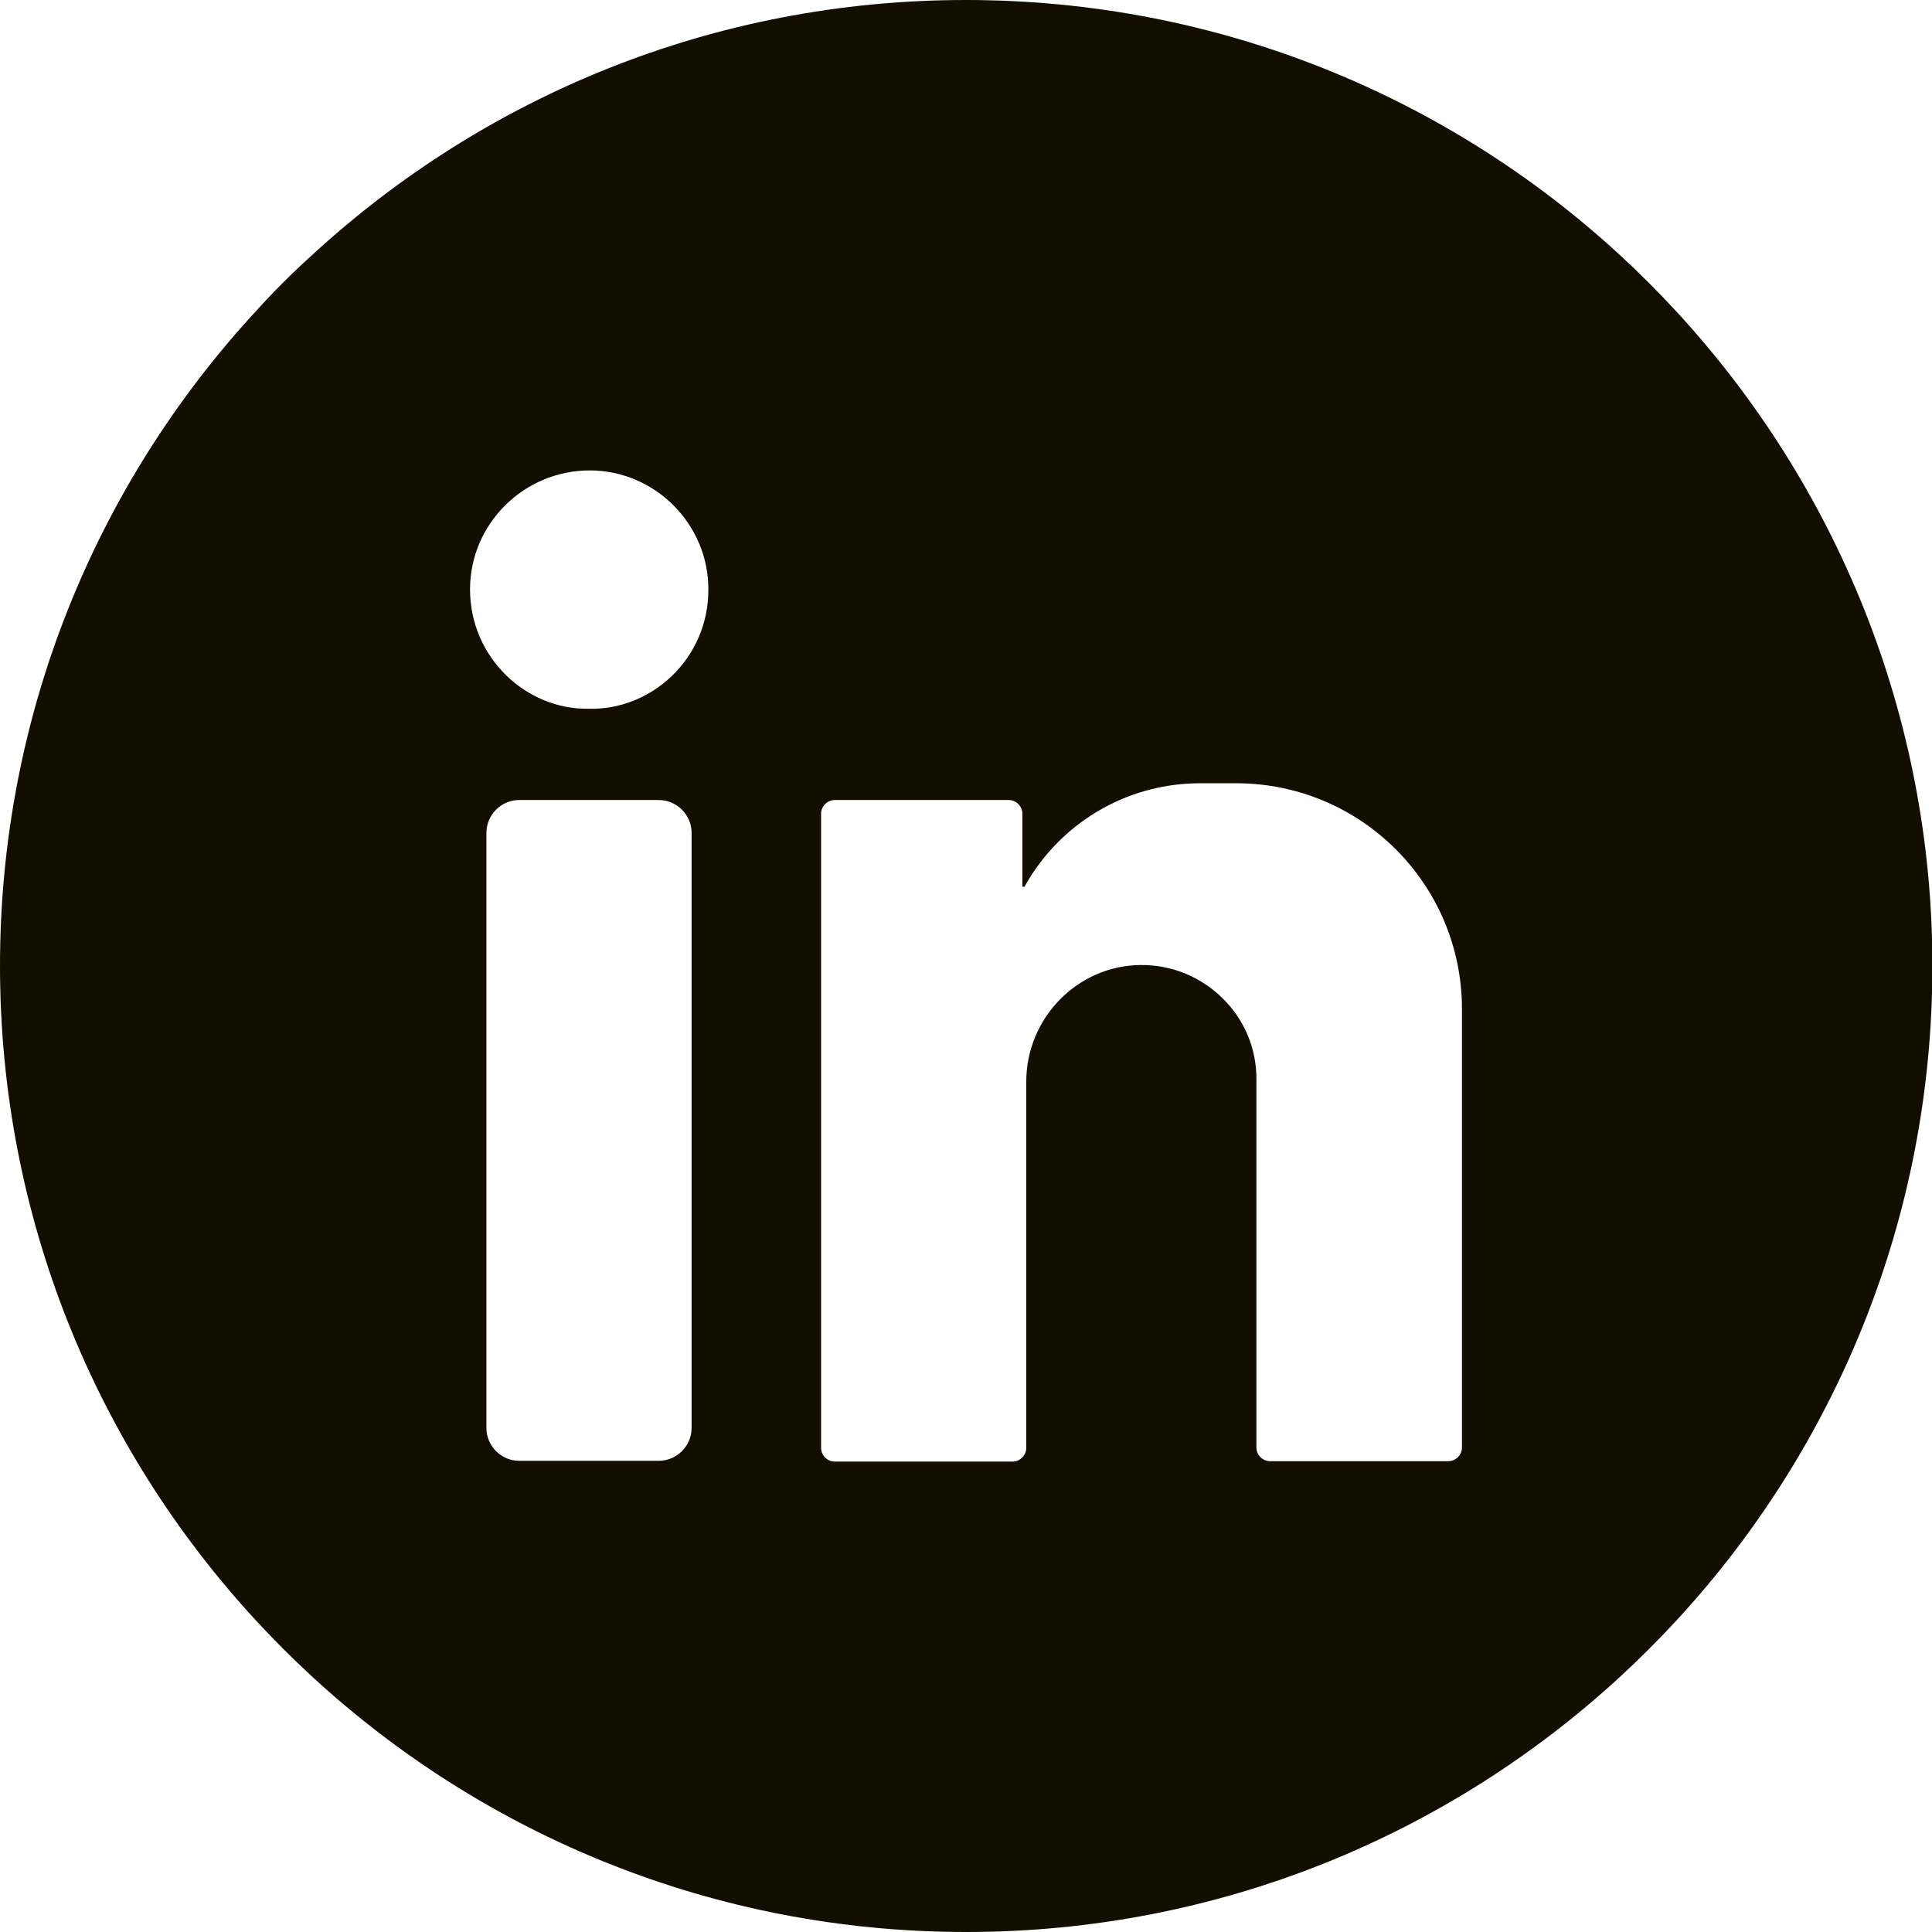
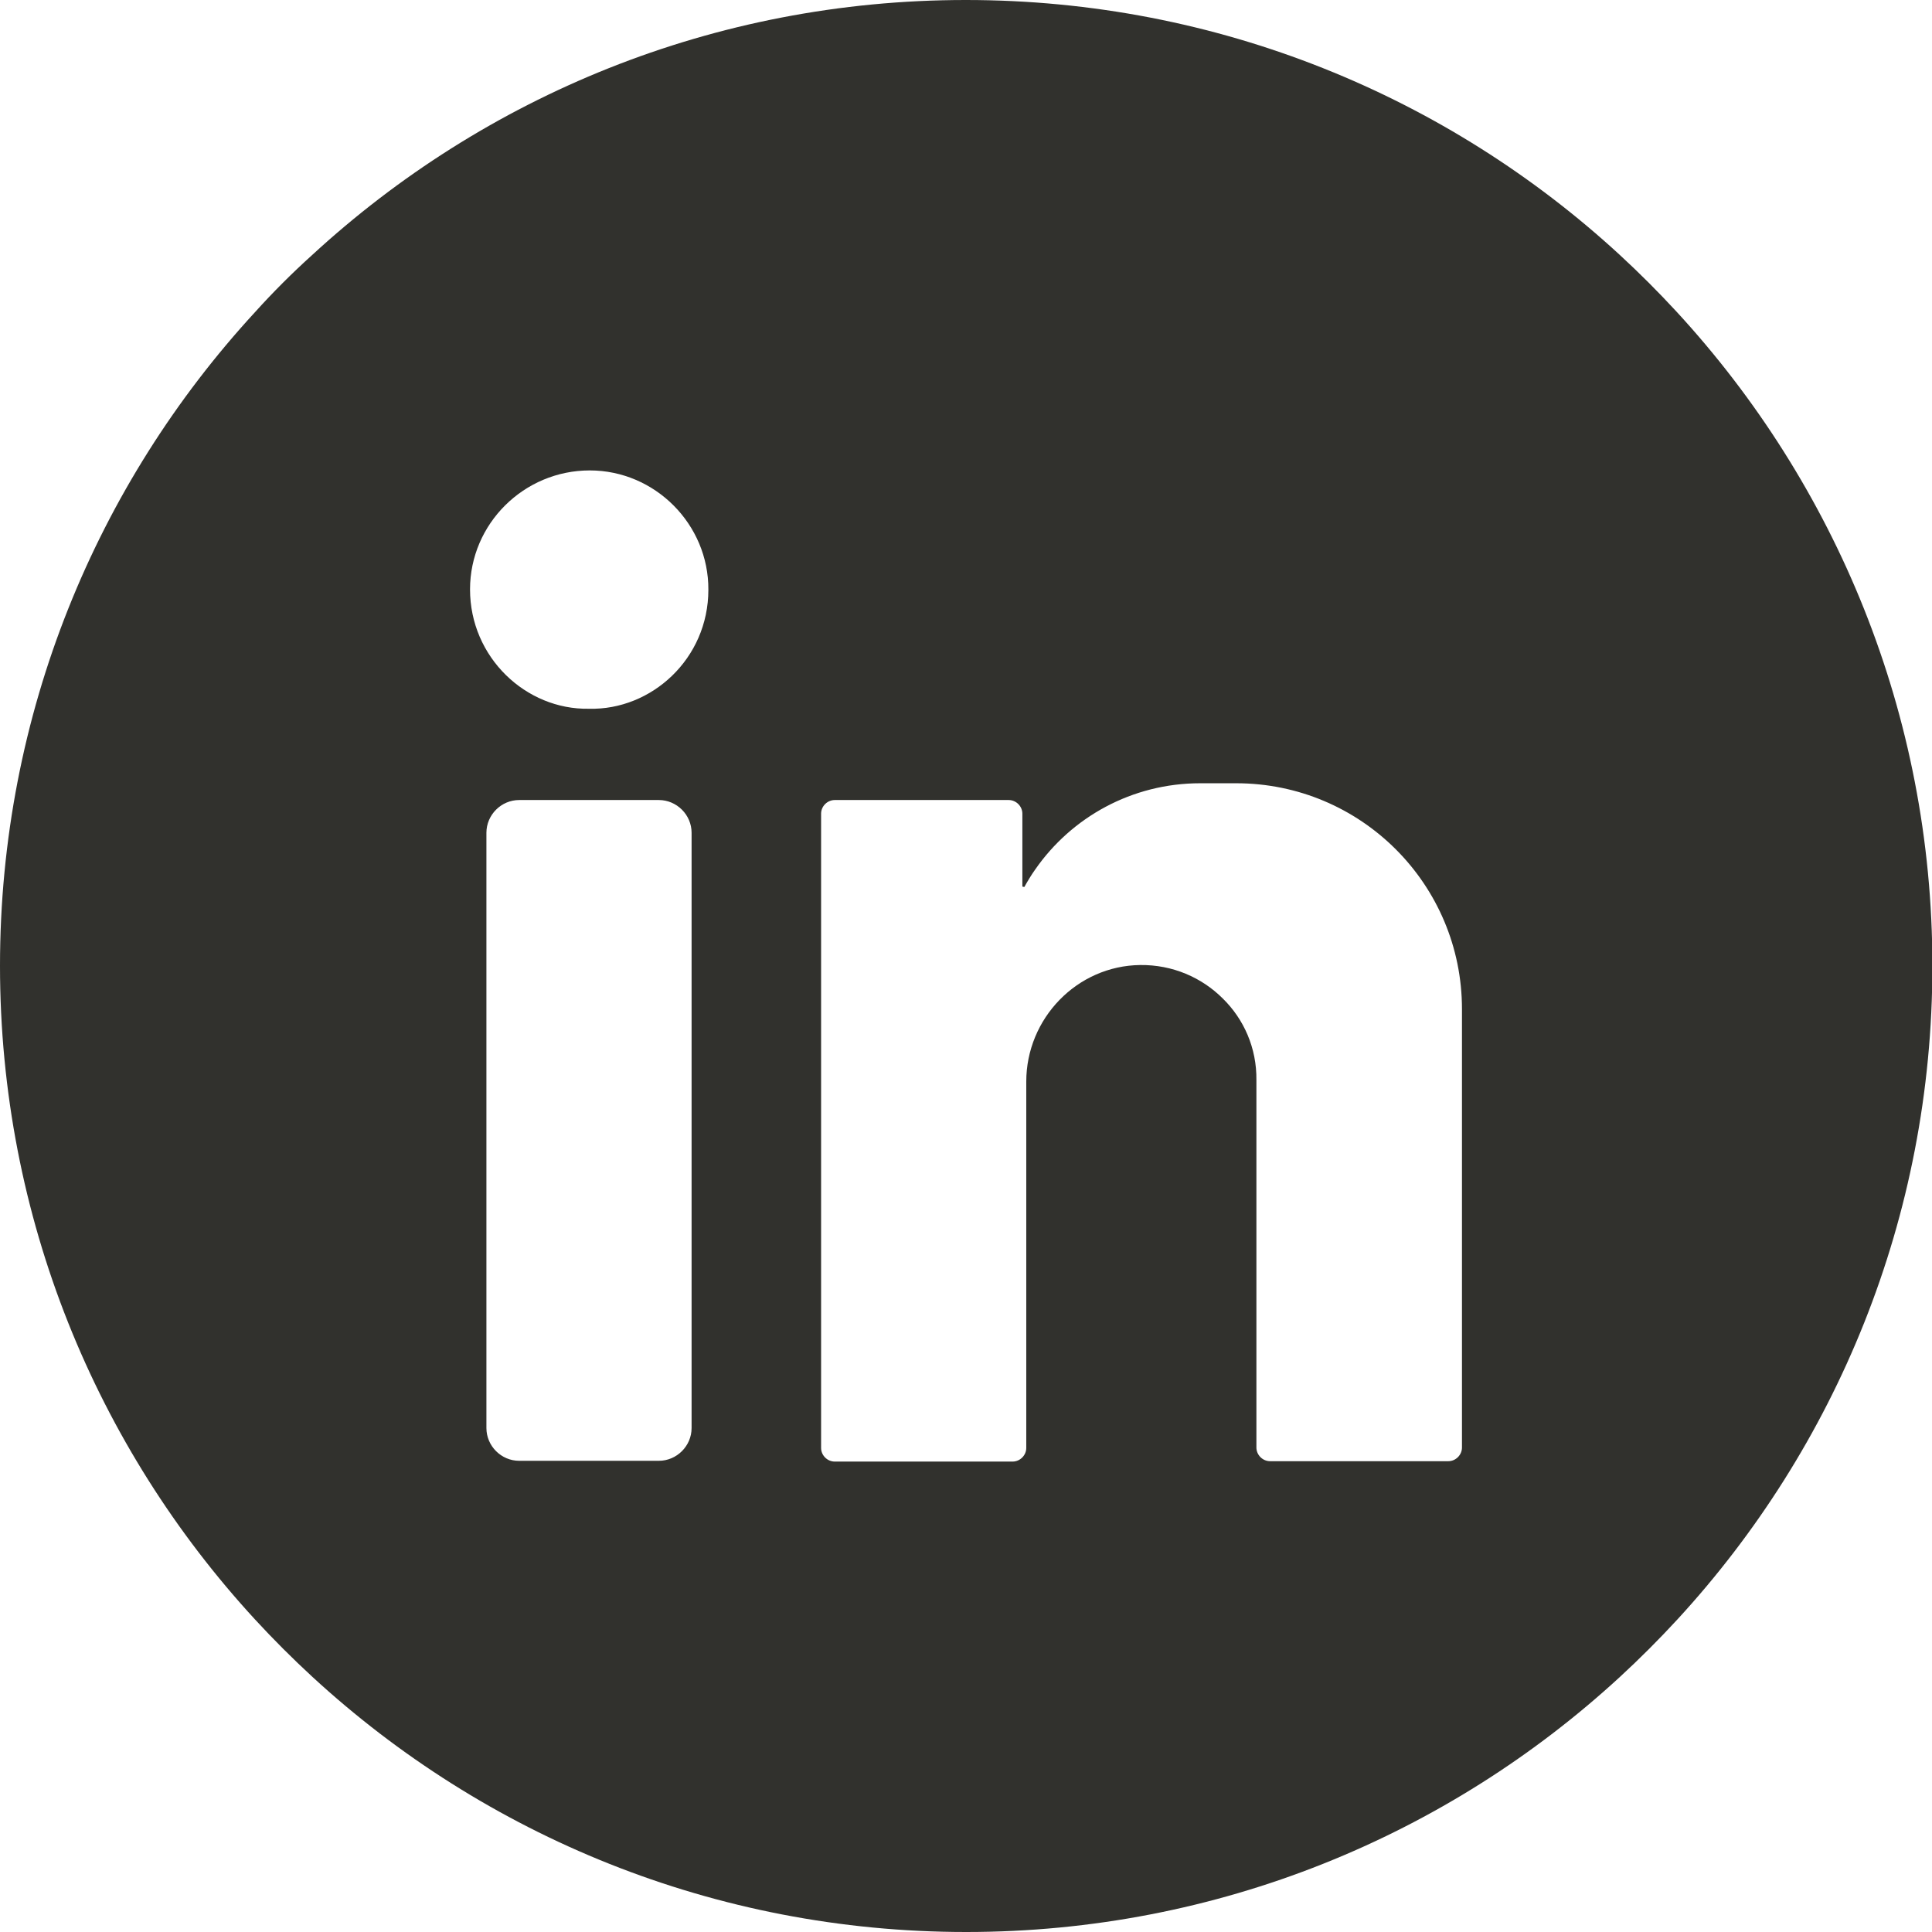
<svg xmlns="http://www.w3.org/2000/svg" version="1.1" id="Layer_1" x="0px" y="0px" viewBox="0 0 495.3 495.3" style="enable-background:new 0 0 495.3 495.3;" xml:space="preserve">
  <style type="text/css">
- 	.st0{fill:rgb(18, 15, 0);}
+ 	.st0{fill:#31312d;}
</style>
  <path class="st0" d="M429.9,80c-4.7-5.1-9.6-10-14.7-14.7C371.2,24.8,312.3,0,247.6,0S124.1,24.8,80,65.4C74.9,70,70,74.9,65.4,80  C24.8,124.1,0,183,0,247.6s24.8,123.5,65.4,167.6c4.7,5.1,9.6,10,14.7,14.7c44.1,40.6,103,65.4,167.6,65.4s123.5-24.8,167.6-65.4  c5.1-4.7,10-9.6,14.7-14.7c40.6-44.1,65.4-103,65.4-167.6S470.5,124.1,429.9,80z M313.5,256c-5.4-5.4-12.9-8.7-21.2-8.6  c-16.2,0.2-29.2,13.7-29.2,29.9v93.9c0,1.9-1.6,3.5-3.5,3.5l-45.6,0c-1.9,0-3.5-1.6-3.5-3.5V208.6c0-1.9,1.6-3.5,3.5-3.5h44.6  c1.9,0,3.5,1.6,3.5,3.5v18.7c0,0,0.2,0,0.5,0.1c0.9-1.6,1.8-3.1,2.8-4.5c9.3-13.4,24.8-22.1,42.3-22.1h9.2c32,0,57.9,25.9,57.9,57.9  v112.4c0,1.9-1.6,3.5-3.5,3.5l-45.7,0c-1.9,0-3.5-1.6-3.5-3.5v-94.2C322.2,268.7,318.9,261.3,313.5,256z M151,181.7  c-16.2,0.3-30.5-13.2-30.5-30.6c0-16.8,13.8-30.5,30.7-30.5c16.7,0,30.5,13.8,30.4,30.6C181.6,168.9,167,182.1,151,181.7z   M177.3,213.5v152.6c0,4.6-3.8,8.4-8.4,8.4h-35.8c-4.6,0-8.4-3.8-8.4-8.4V213.5c0-4.6,3.8-8.4,8.4-8.4h35.8  C173.5,205.1,177.3,208.9,177.3,213.5z" />
</svg>
